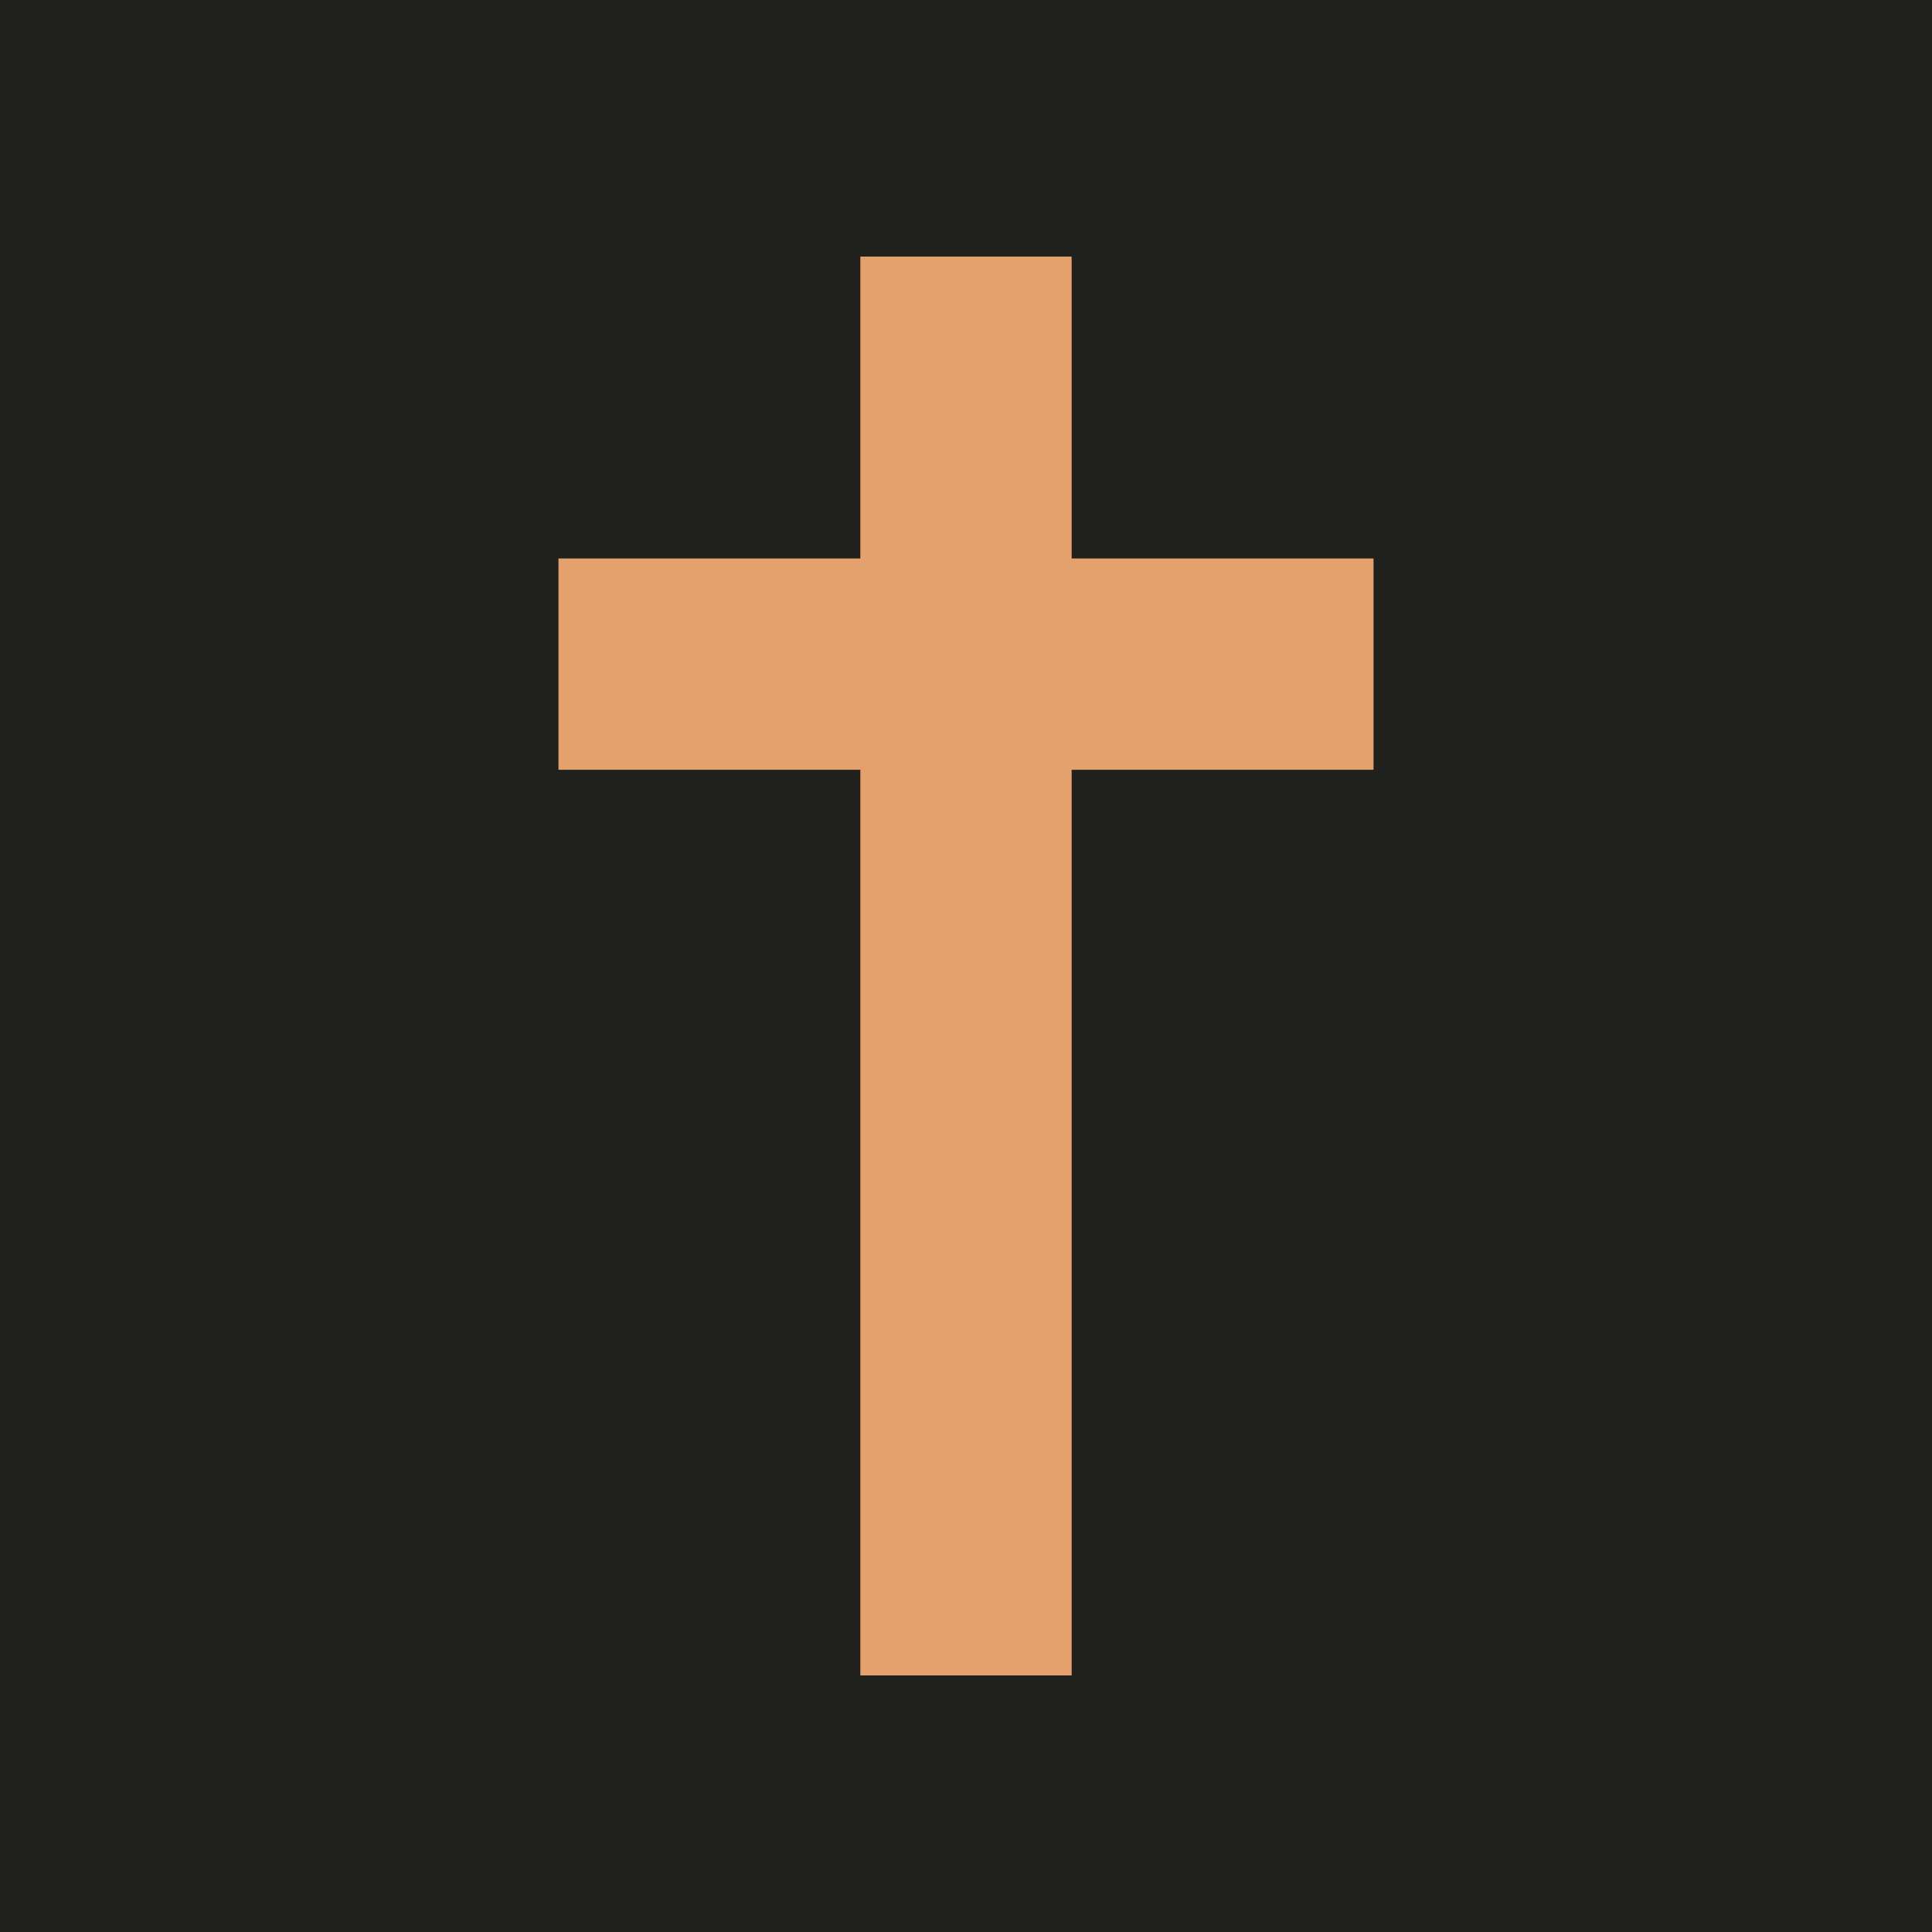
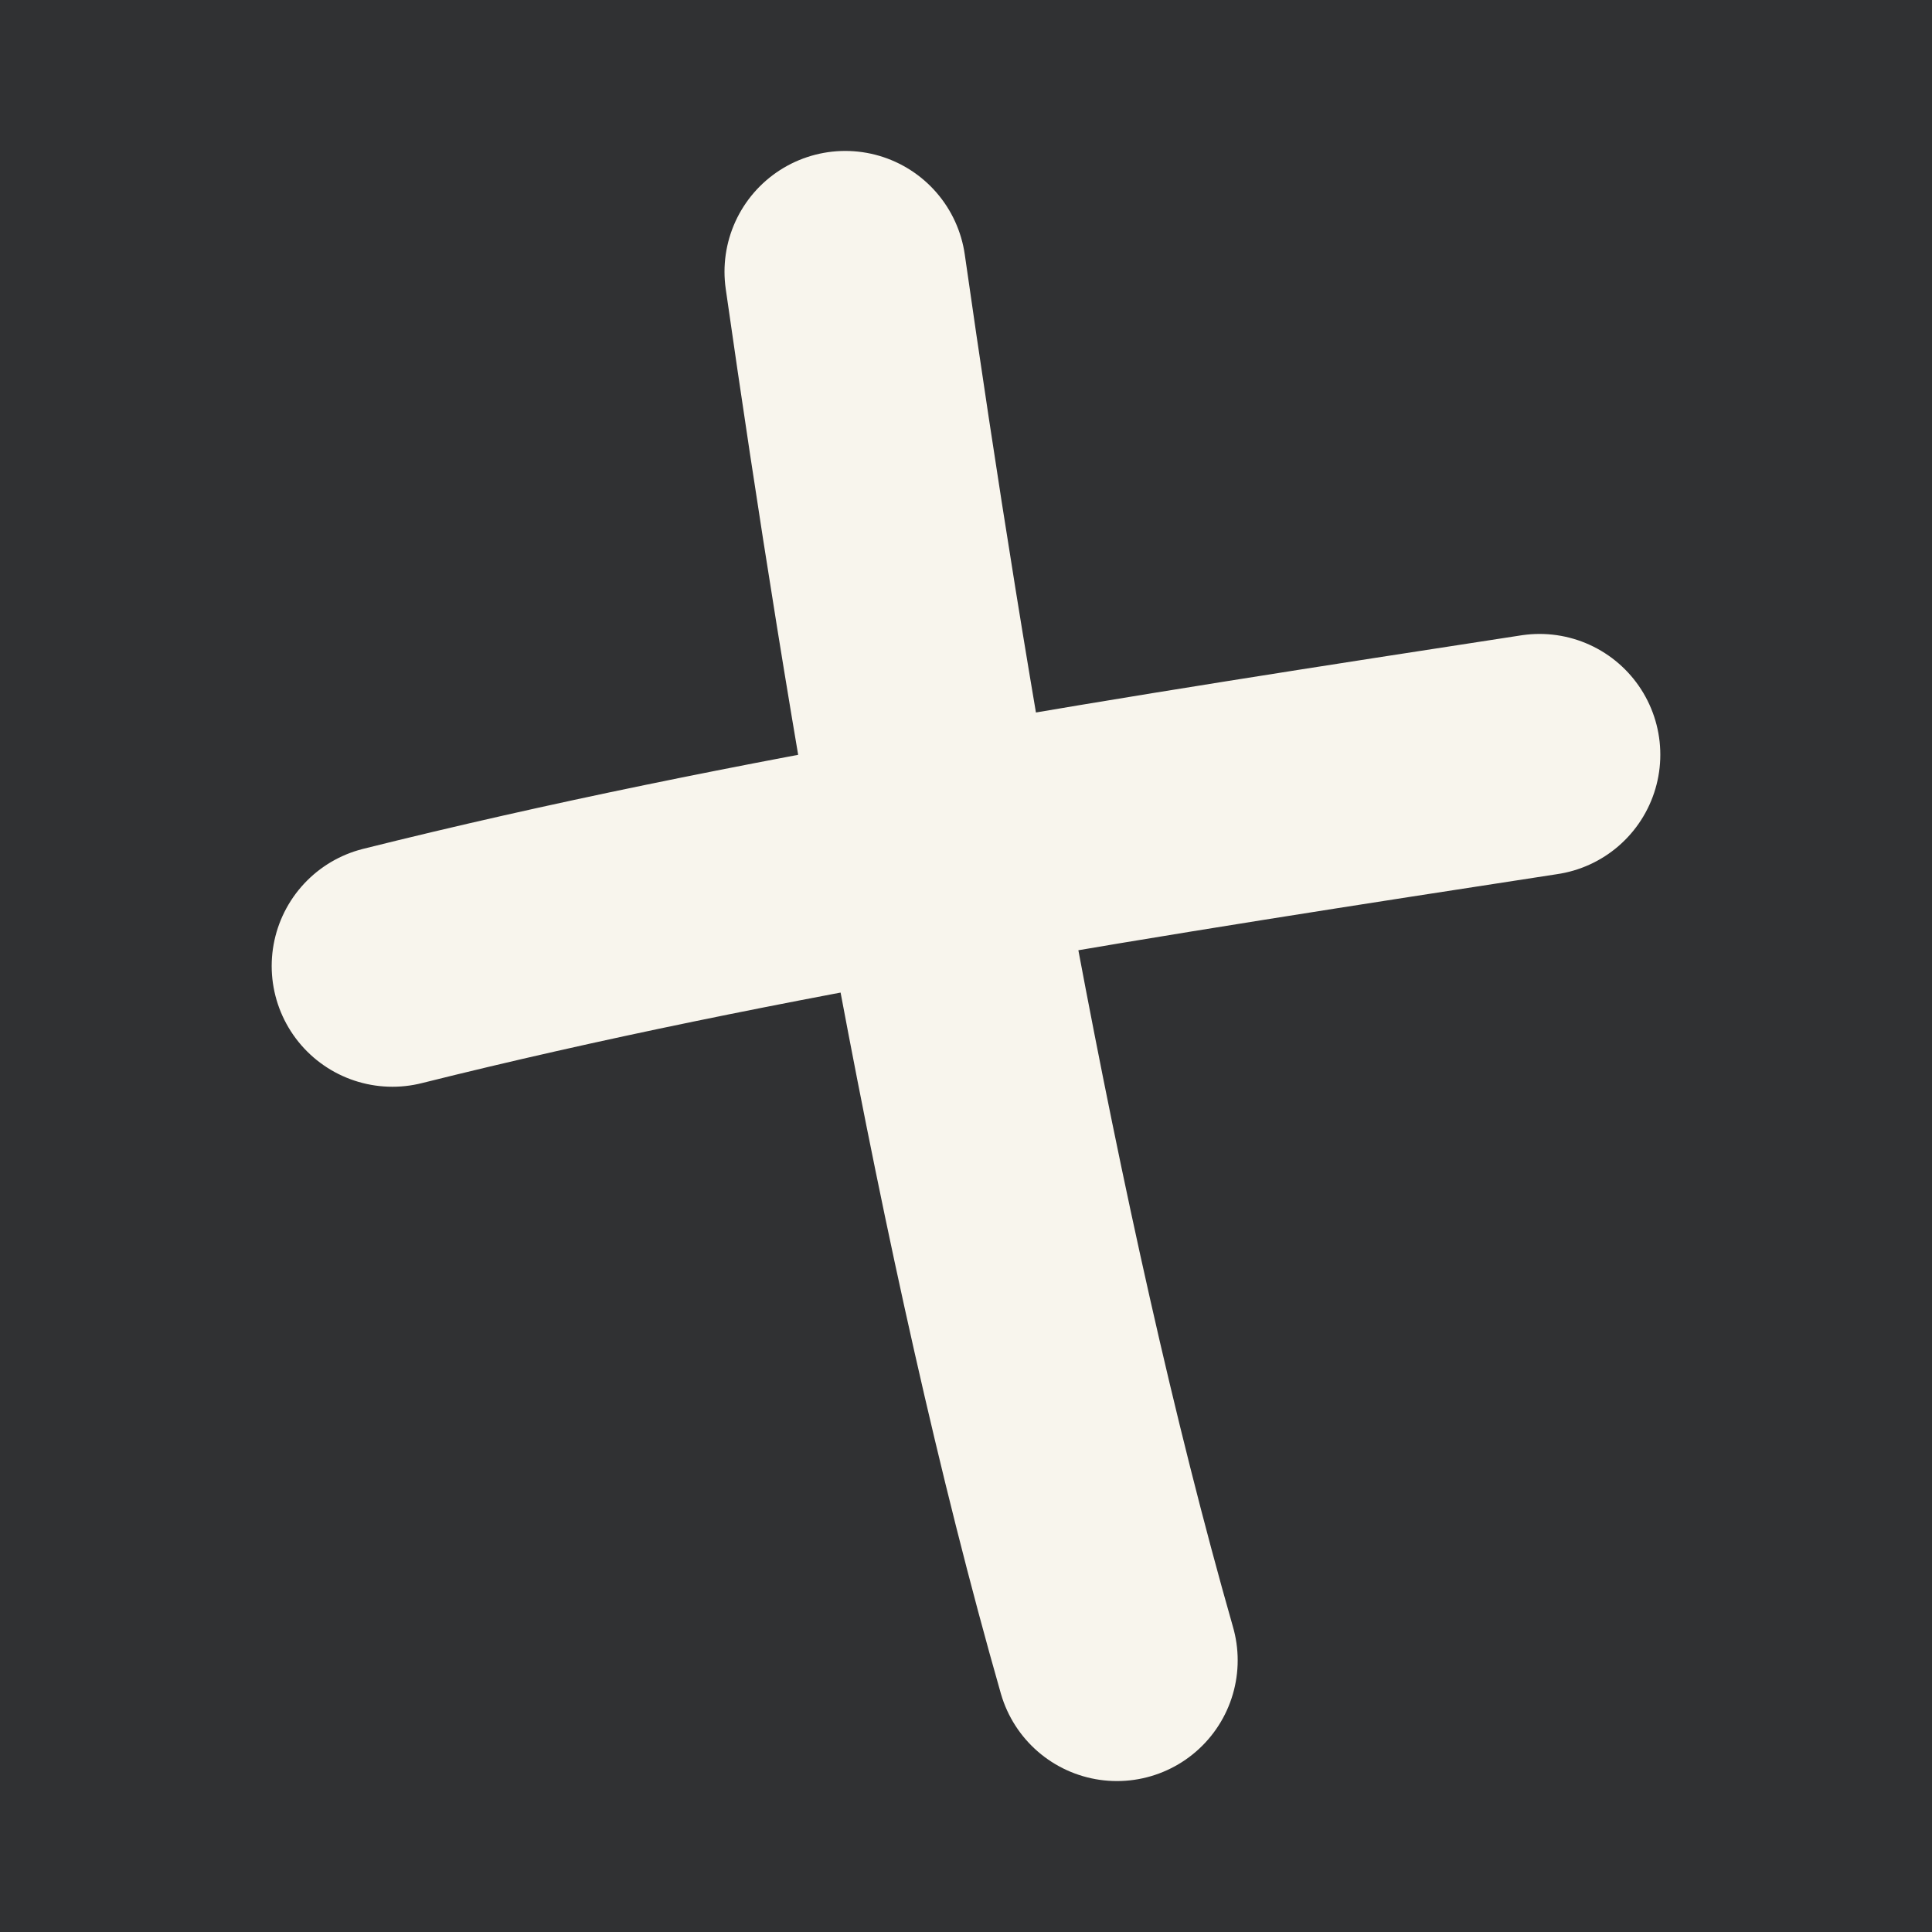
<svg xmlns="http://www.w3.org/2000/svg" viewBox="0 0 64 64">
-   <rect width="64" height="64" fill="#20201c" />
-   <path d="M32 12v40M22 22h20" fill="none" stroke="#e4a16d" stroke-width="7" stroke-linecap="square" />
+   <rect width="64" height="64" fill="#303133" />
+   <path d="M28 9c2 14 5 32 9 46M13 32c12-3 25-5 38-7" fill="none" stroke="#f8f5ed" stroke-width="8" stroke-linecap="round" />
</svg>
